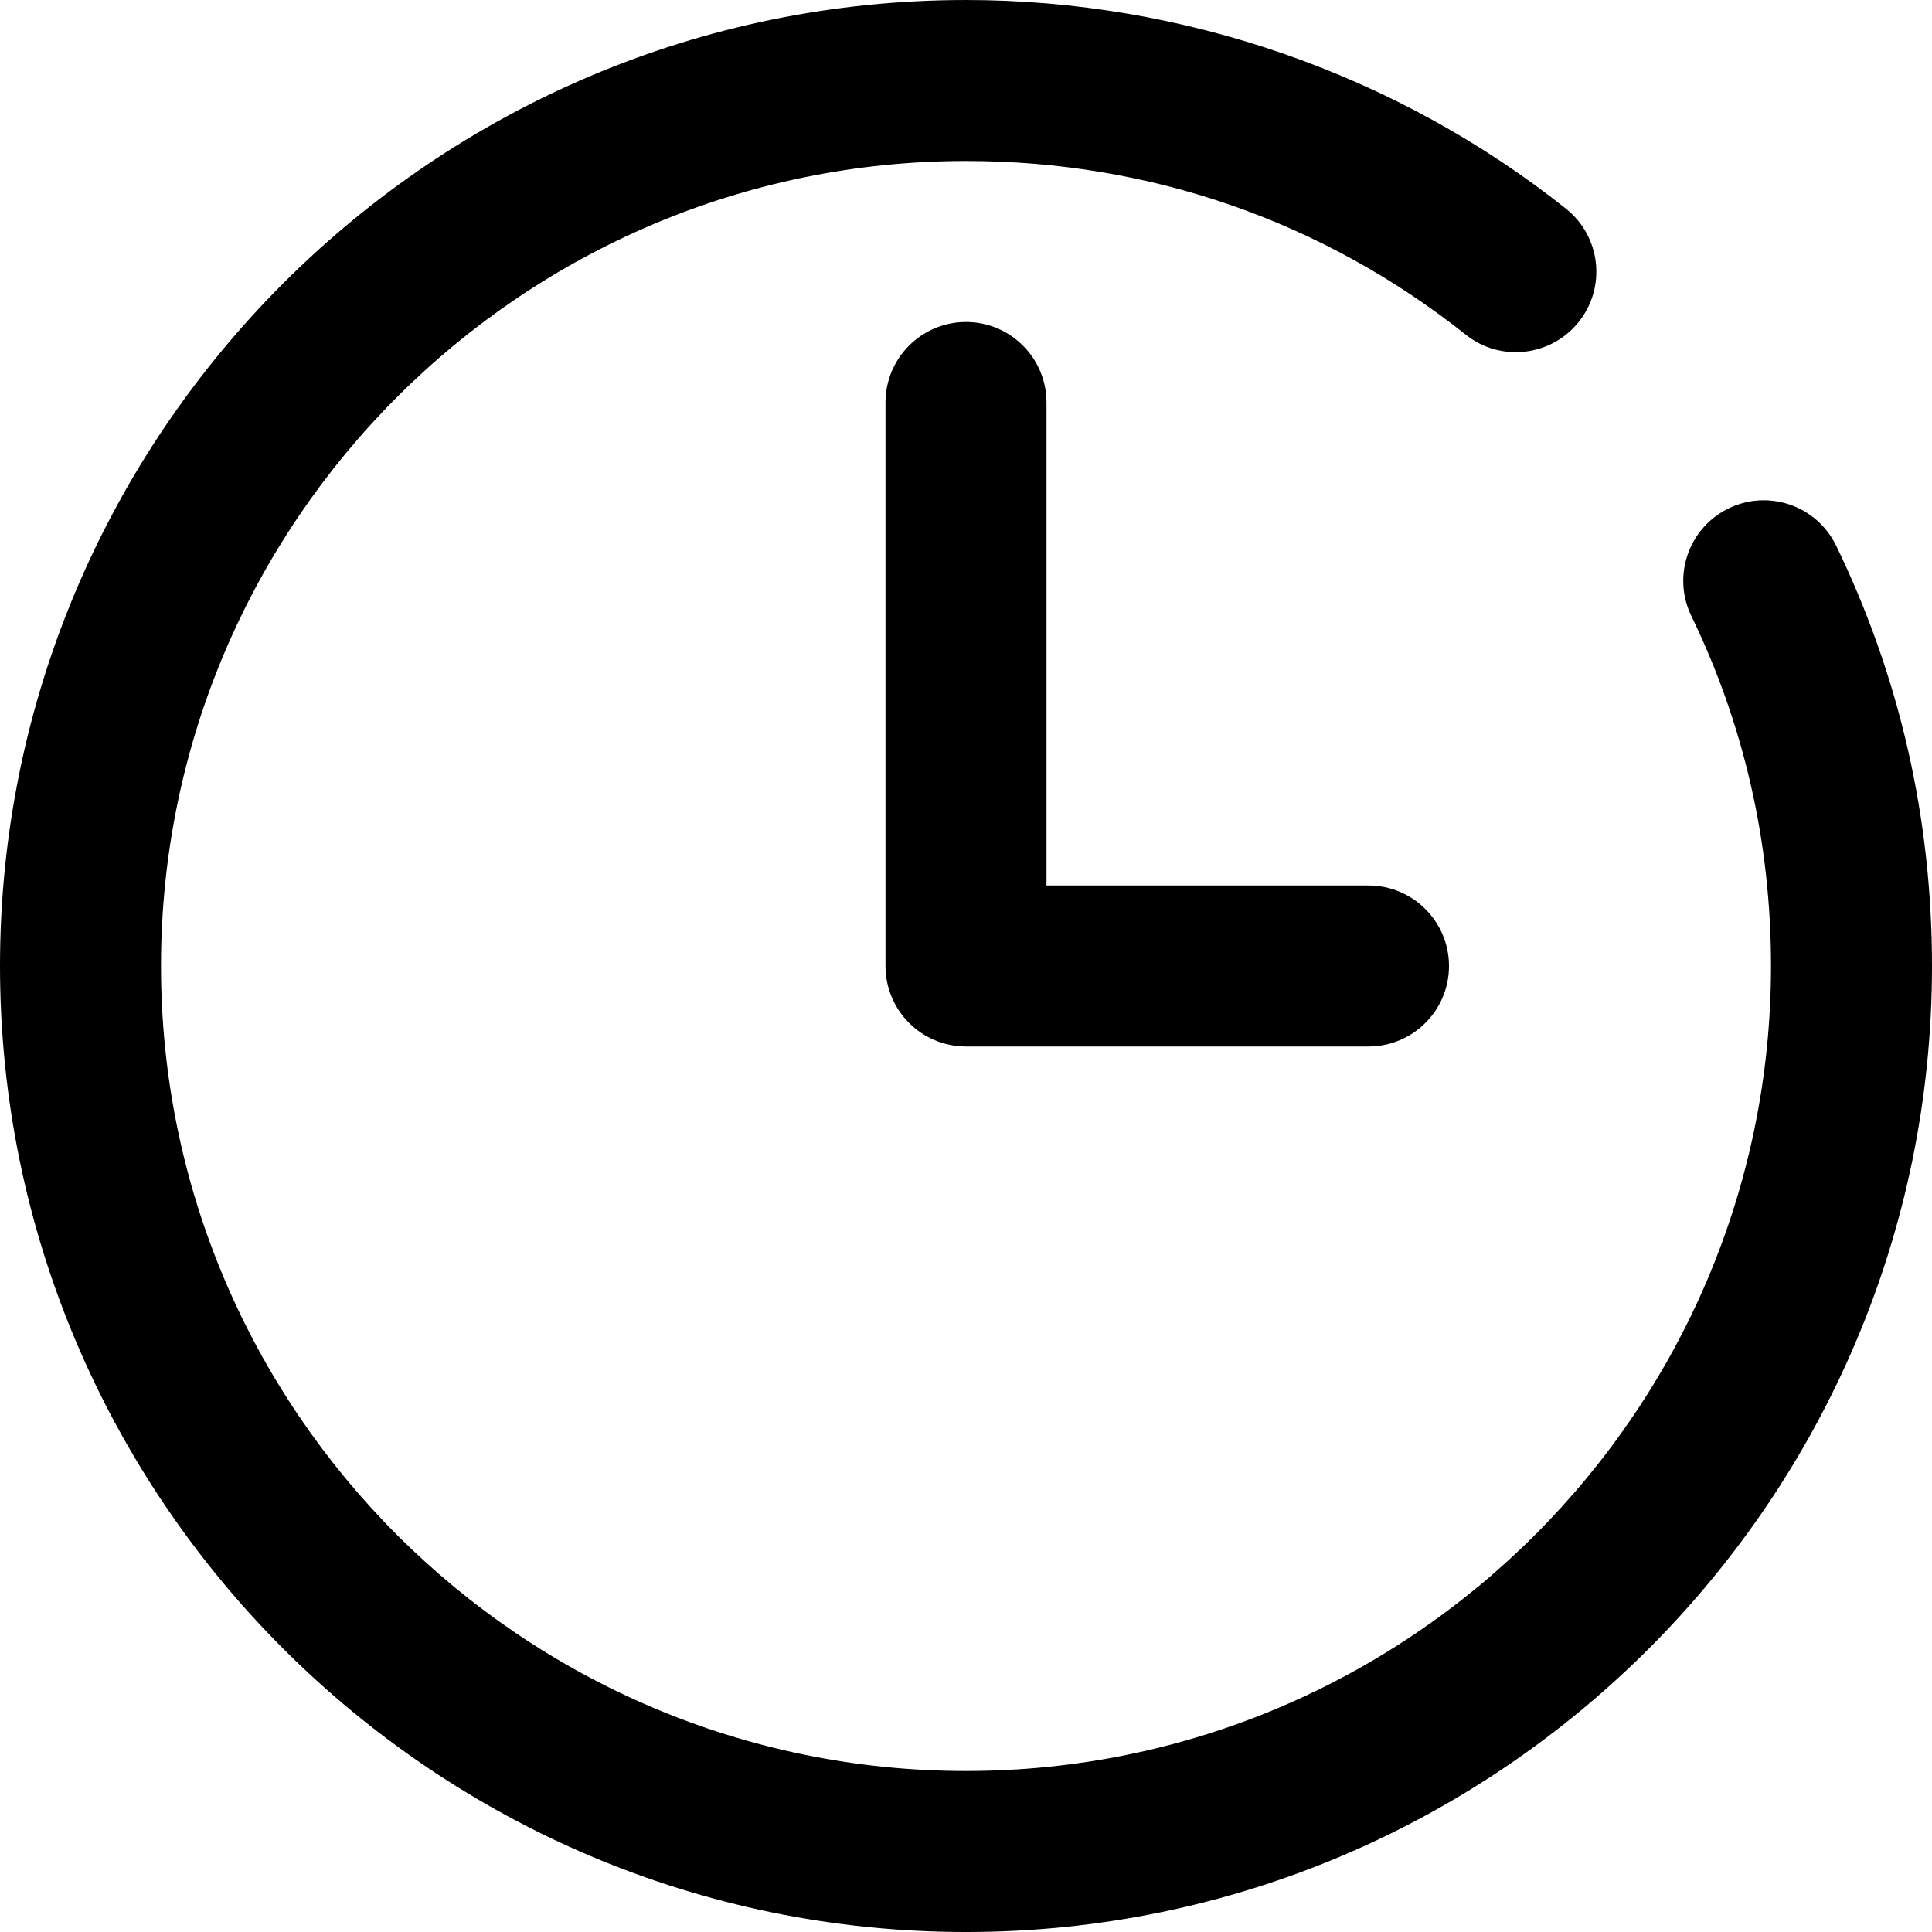
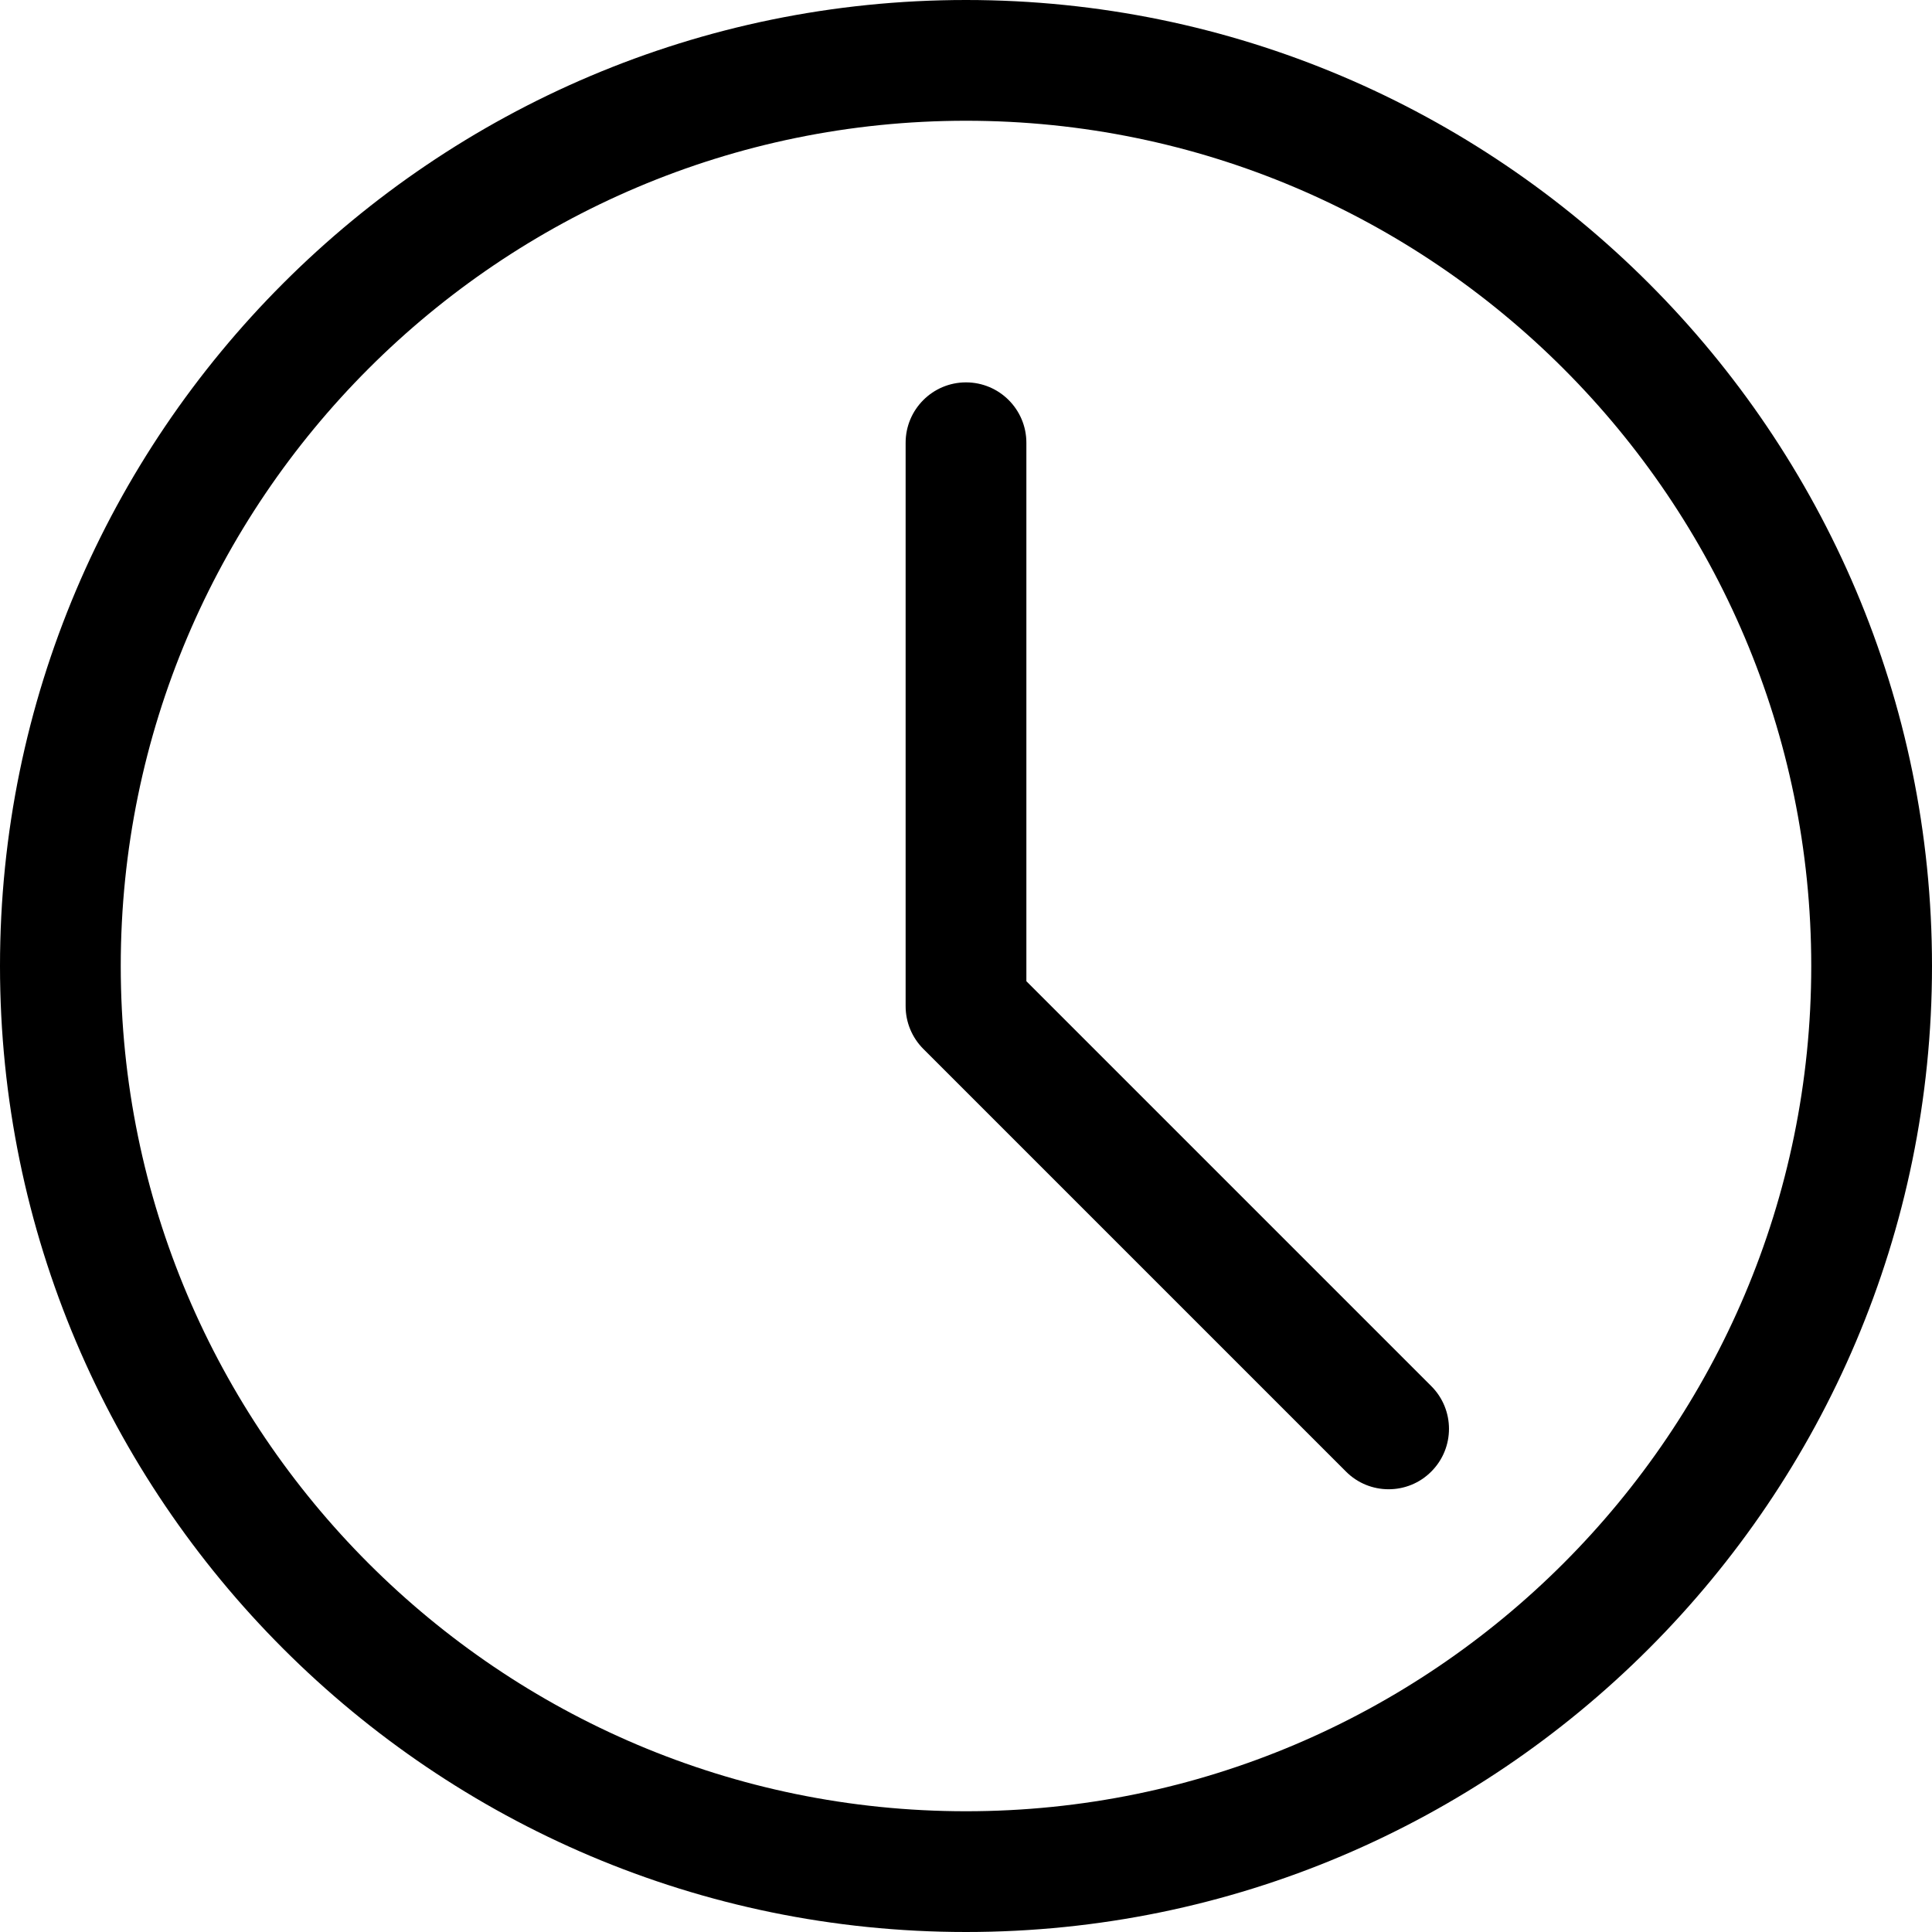
- <svg xmlns="http://www.w3.org/2000/svg" viewBox="0 0 384 384" stroke="1px" width="30px" height="30px">
-   <path d="m343.594 101.039c-7.953 3.848-11.281 13.418-7.434 21.367 10.512 21.715 15.84 45.121 15.84 69.594 0 88.223-71.777 160-160 160s-160-71.777-160-160 71.777-160 160-160c36.559 0 70.902 11.938 99.328 34.52 6.895 5.504 16.977 4.352 22.48-2.566 5.504-6.914 4.352-16.984-2.57-22.48-33.652-26.746-76-41.473-119.238-41.473-105.863 0-192 86.137-192 192s86.137 192 192 192 192-86.137 192-192c0-29.336-6.406-57.449-19.039-83.527-3.84-7.969-13.441-11.289-21.367-7.434zm0 0" />
-   <path d="m192 64c-8.832 0-16 7.168-16 16v112c0 8.832 7.168 16 16 16h80c8.832 0 16-7.168 16-16s-7.168-16-16-16h-64v-96c0-8.832-7.168-16-16-16zm0 0" />
+ <svg xmlns="http://www.w3.org/2000/svg" height="512pt" viewBox="0 0 512 512" width="512pt">
+   <path d="m256 512c-141.164 0-256-114.836-256-256s114.836-256 256-256 256 114.836 256 256-114.836 256-256 256zm0-480c-123.52 0-224 100.48-224 224s100.48 224 224 224 224-100.48 224-224-100.48-224-224-224zm0 0" />
+   <path d="m368 394.668c-4.098 0-8.191-1.559-11.309-4.695l-112-112c-3.008-3.008-4.691-7.082-4.691-11.305v-149.336c0-8.832 7.168-16 16-16s16 7.168 16 16v142.699l107.309 107.309c6.25 6.25 6.25 16.383 0 22.633-3.117 3.137-7.211 4.695-11.309 4.695zm0 0" />
</svg>
